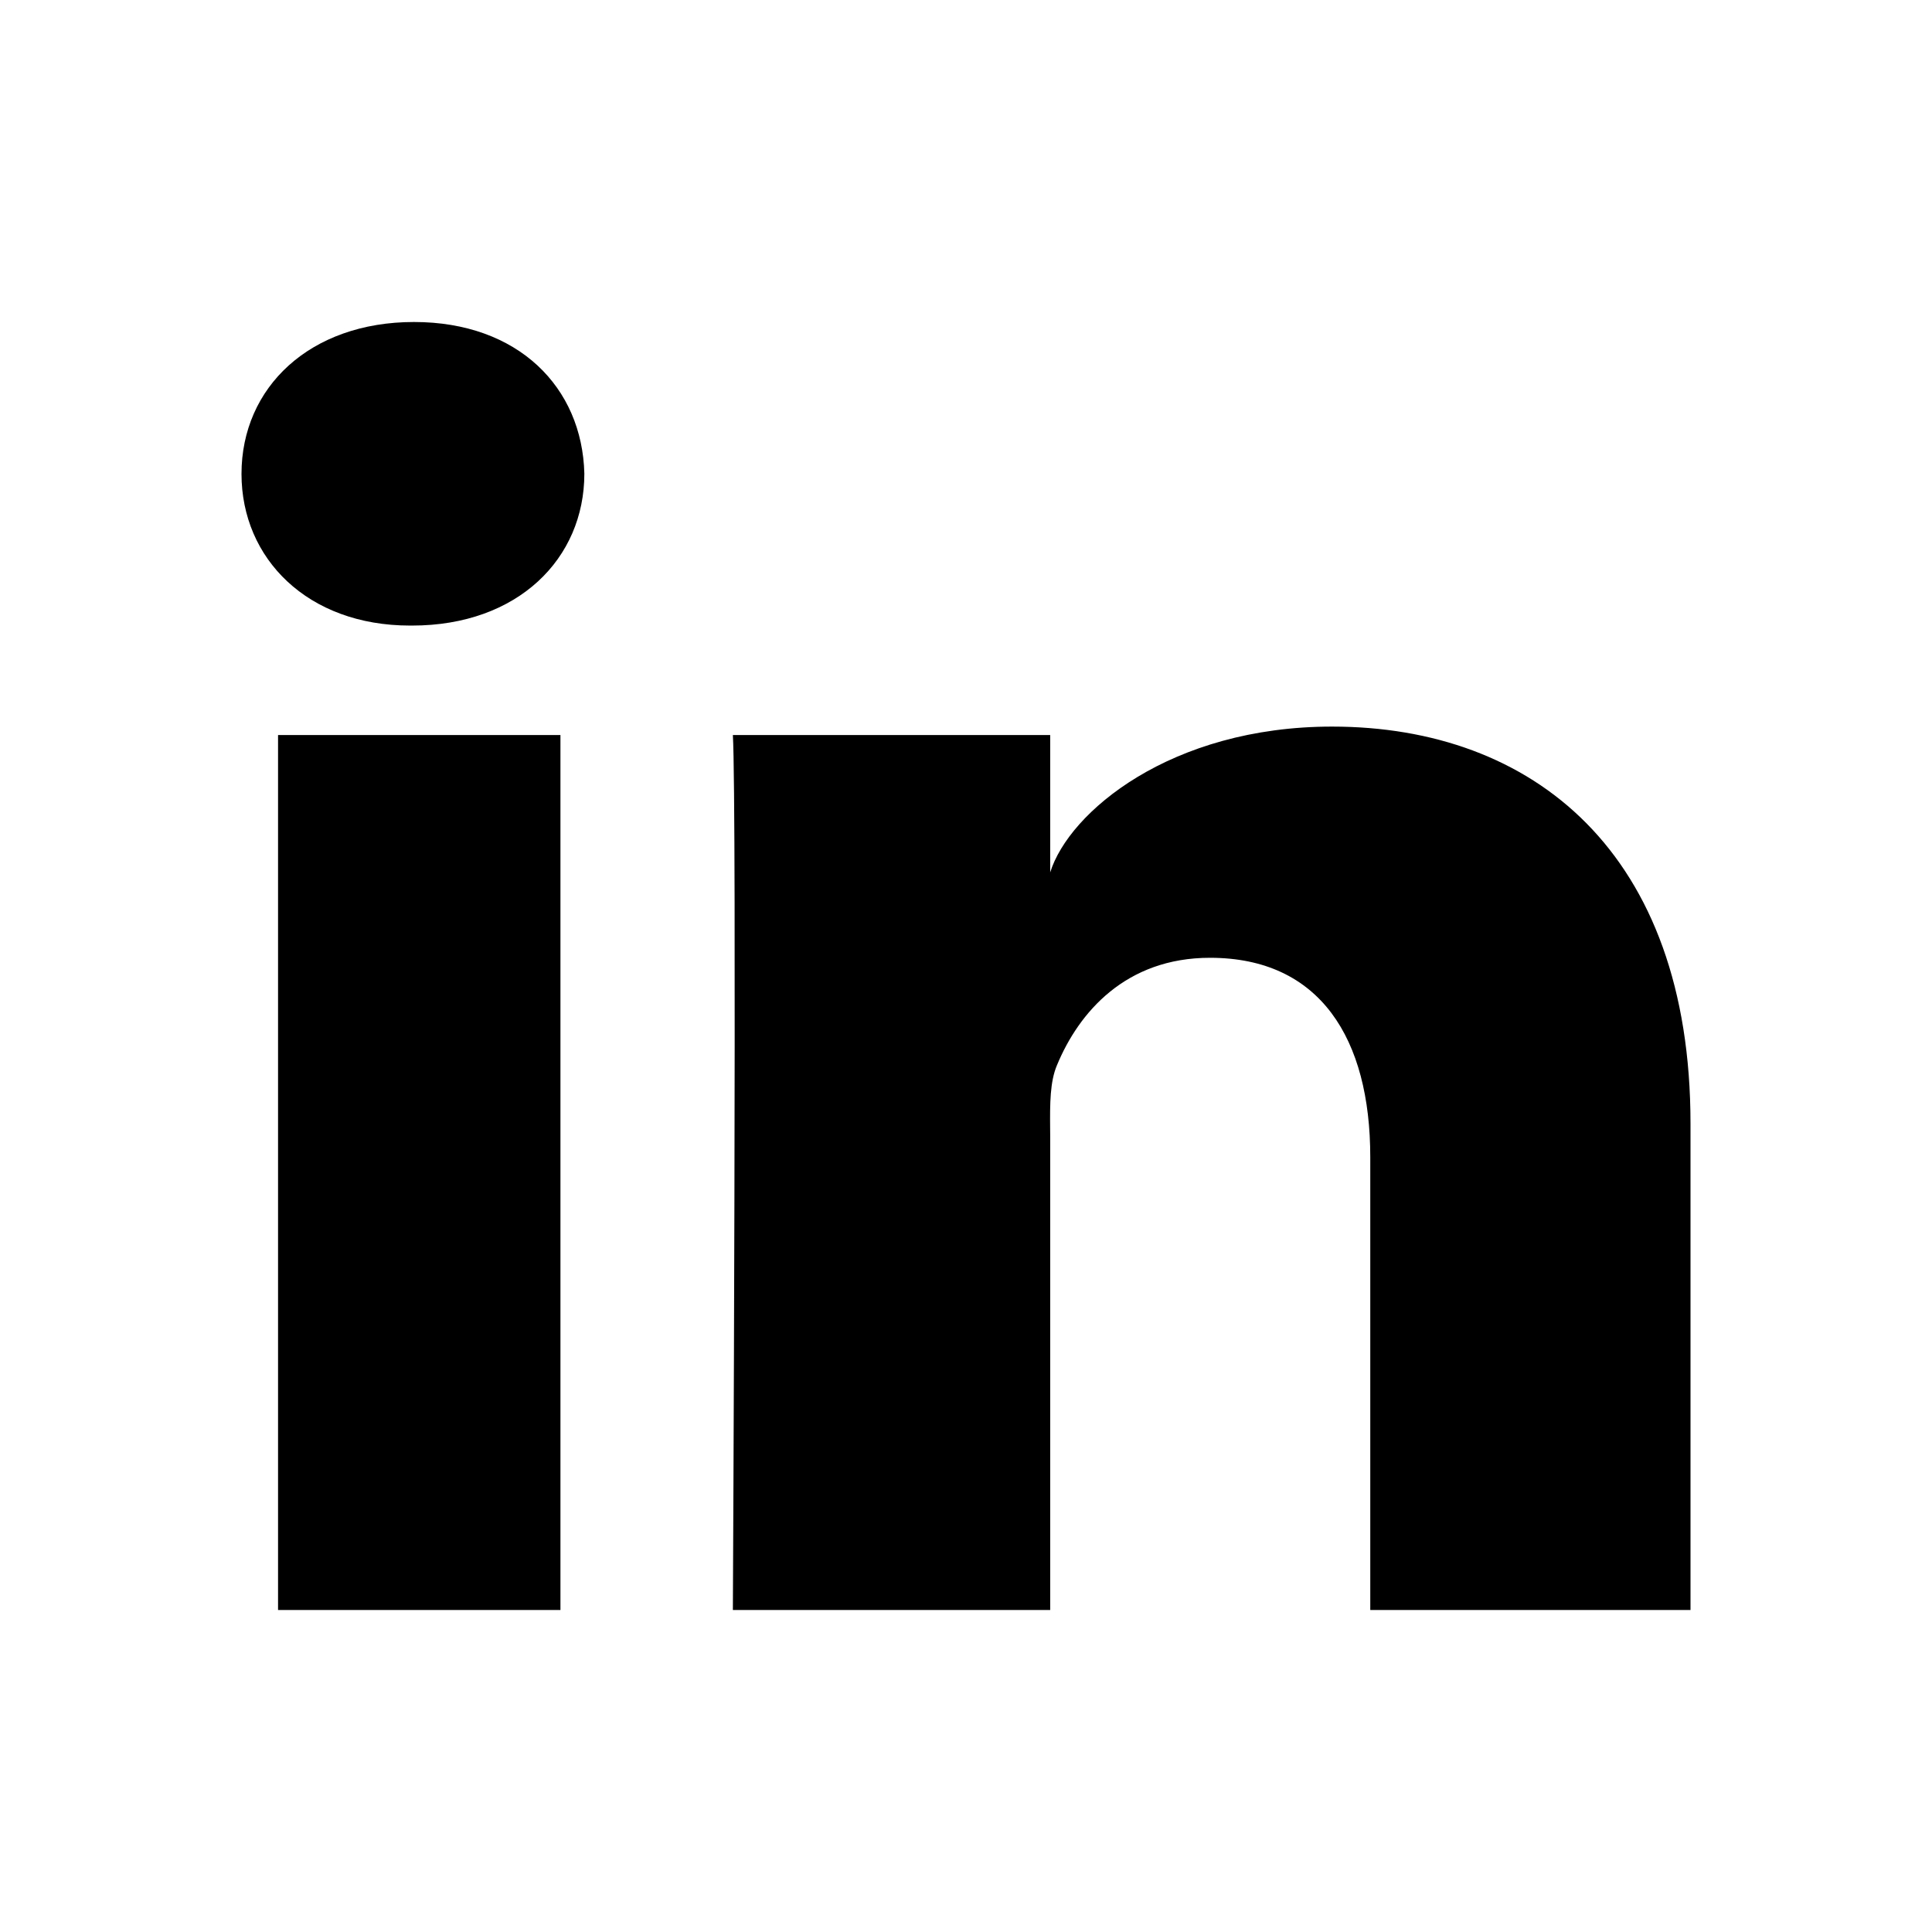
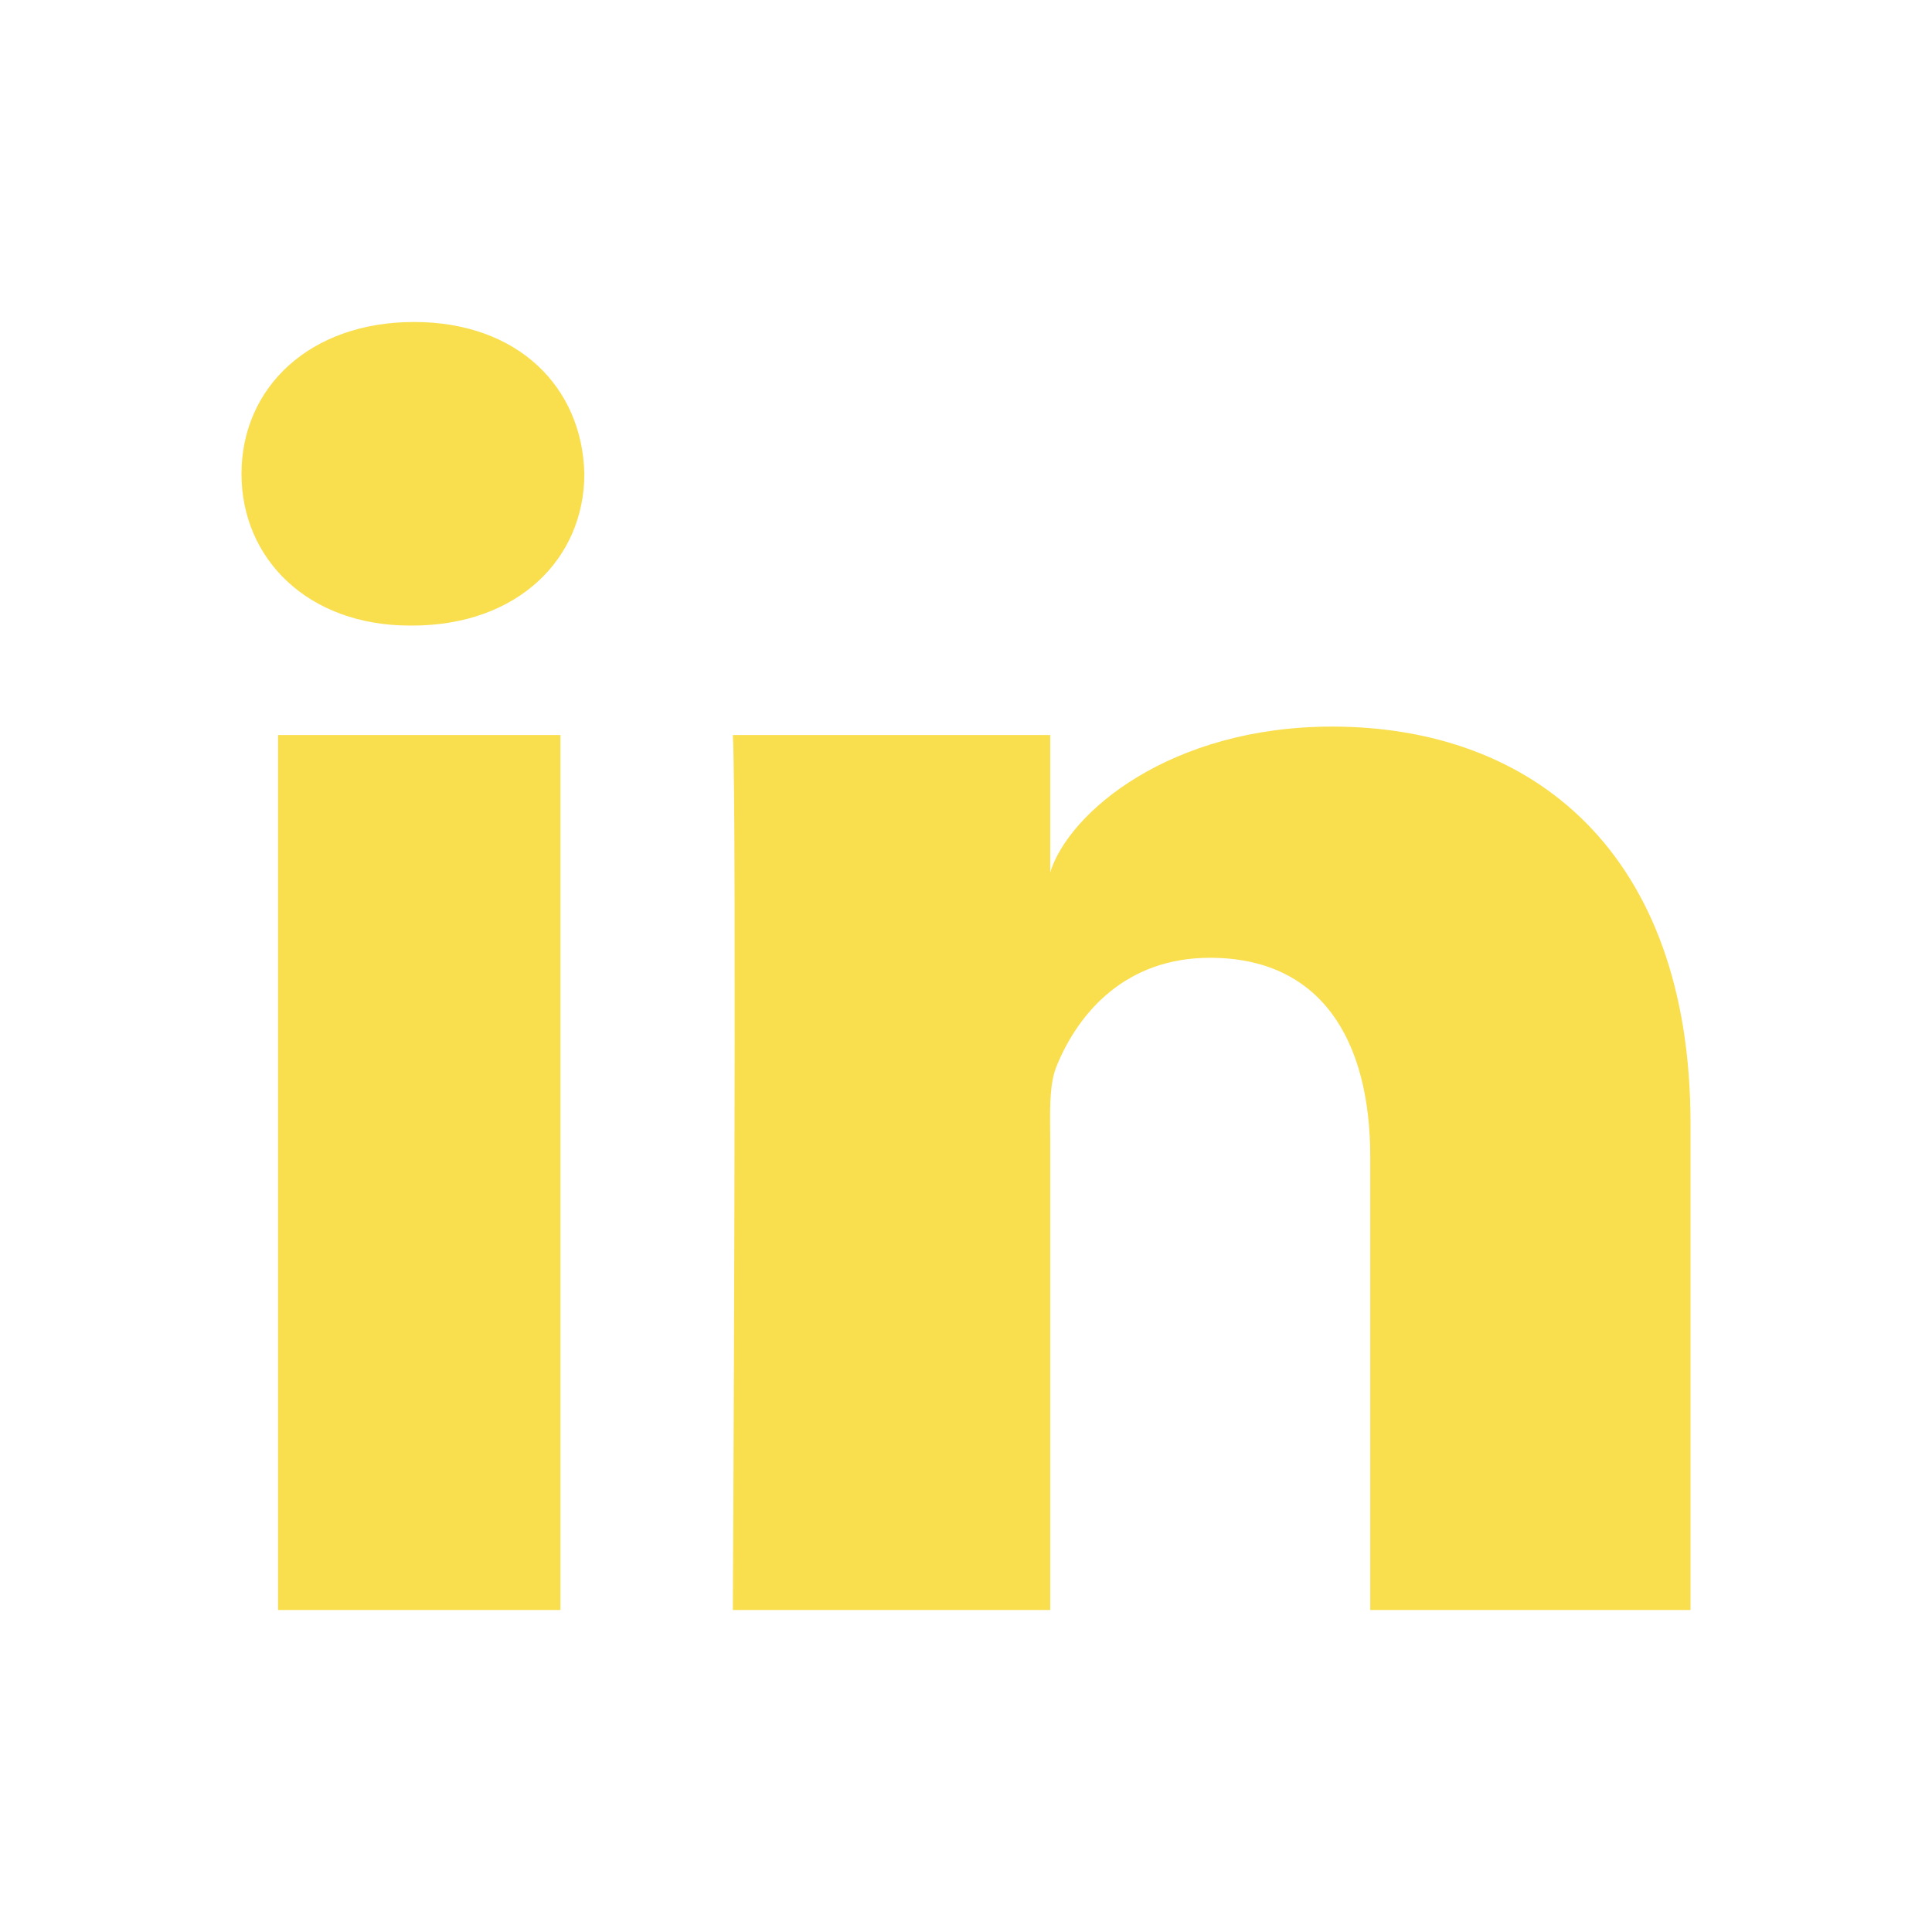
<svg xmlns="http://www.w3.org/2000/svg" width="24" height="24" viewBox="0 0 24 24" fill="none">
-   <path fill-rule="evenodd" clip-rule="evenodd" d="M5.119 7.771H5.093C3.823 7.771 3 6.94 3 5.887C3 4.813 3.848 4 5.143 4C6.437 4 7.233 4.811 7.259 5.884C7.259 6.937 6.437 7.771 5.119 7.771ZM21 20H17.022V14.375C17.022 12.903 16.399 11.898 15.031 11.898C13.984 11.898 13.402 12.576 13.131 13.23C13.042 13.437 13.043 13.715 13.045 14.001V14.001C13.045 14.04 13.046 14.079 13.046 14.118V20H9.104C9.104 20 9.155 10.037 9.104 9.131H13.046V10.837C13.278 10.091 14.538 9.026 16.548 9.026C19.041 9.026 21 10.59 21 13.956V20ZM6.962 9.131H3.454V20H6.962V9.131Z" fill="#000000" />
+   <path fill-rule="evenodd" clip-rule="evenodd" d="M5.119 7.771H5.093C3.823 7.771 3 6.94 3 5.887C3 4.813 3.848 4 5.143 4C6.437 4 7.233 4.811 7.259 5.884C7.259 6.937 6.437 7.771 5.119 7.771ZM21 20H17.022V14.375C17.022 12.903 16.399 11.898 15.031 11.898C13.984 11.898 13.402 12.576 13.131 13.23C13.042 13.437 13.043 13.715 13.045 14.001V14.001C13.045 14.04 13.046 14.079 13.046 14.118V20H9.104C9.104 20 9.155 10.037 9.104 9.131H13.046V10.837C13.278 10.091 14.538 9.026 16.548 9.026C19.041 9.026 21 10.59 21 13.956V20ZM6.962 9.131H3.454V20H6.962V9.131Z" fill="#F9DE4E" />
</svg>
